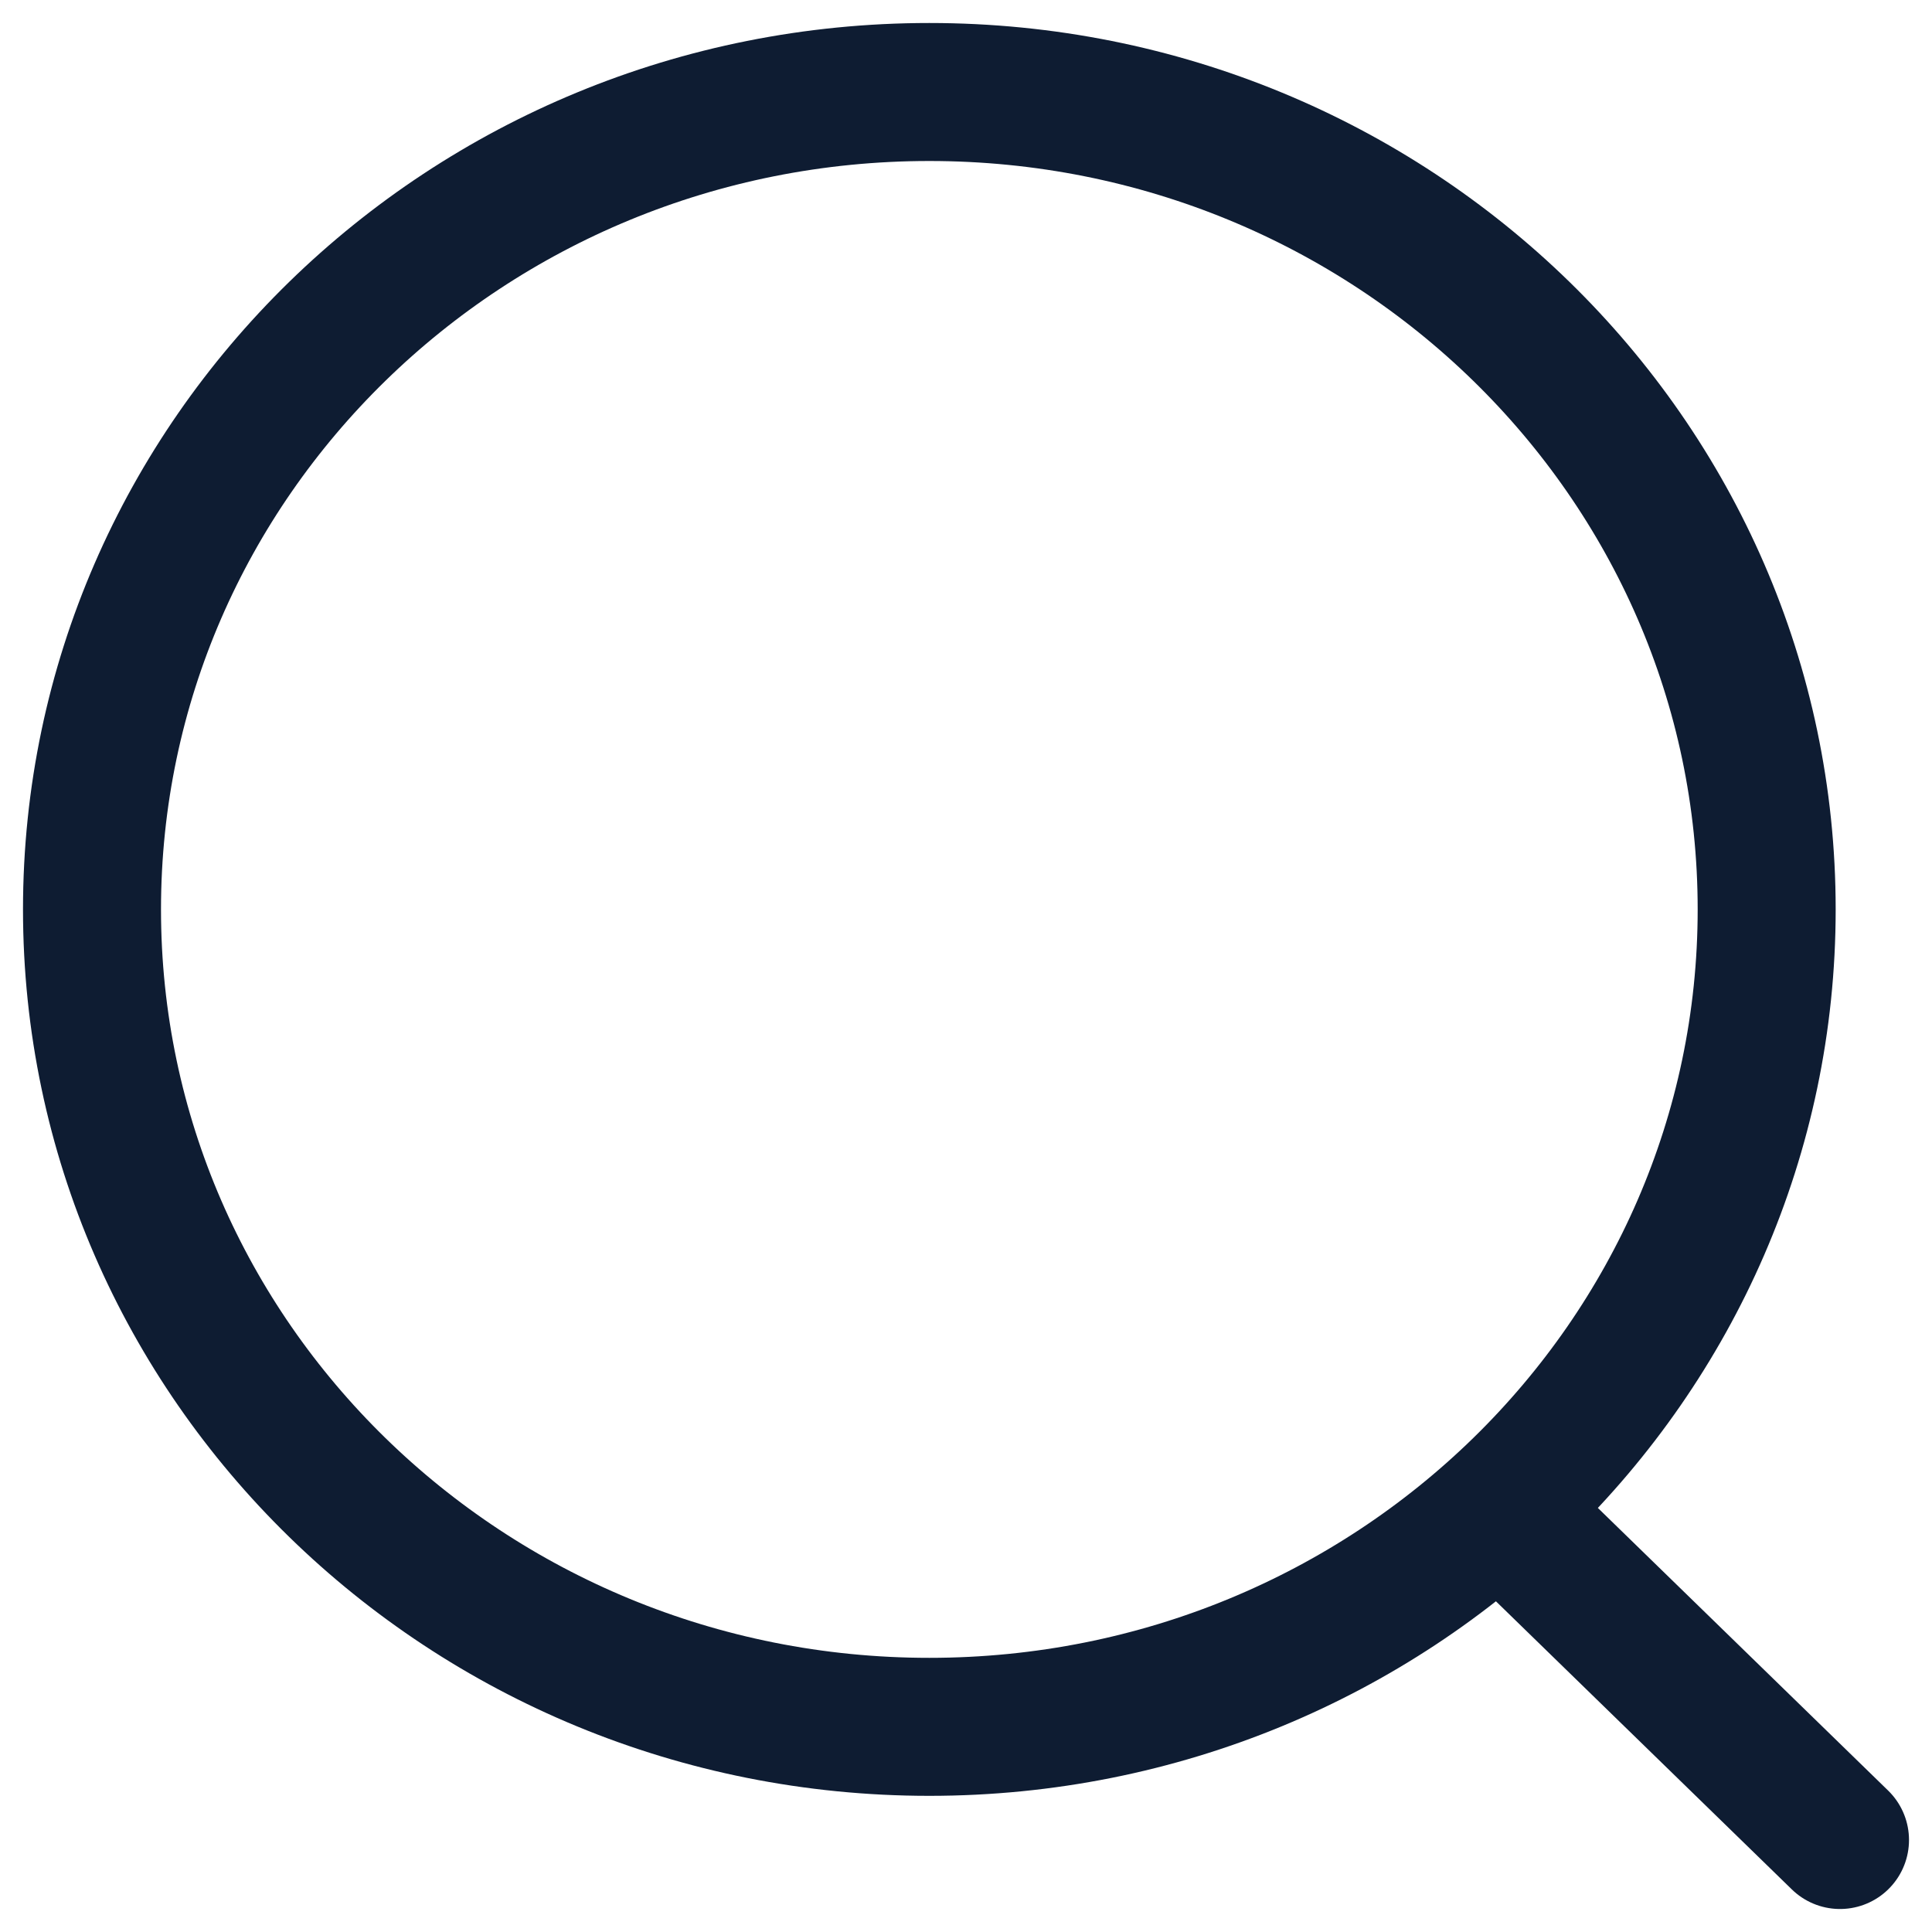
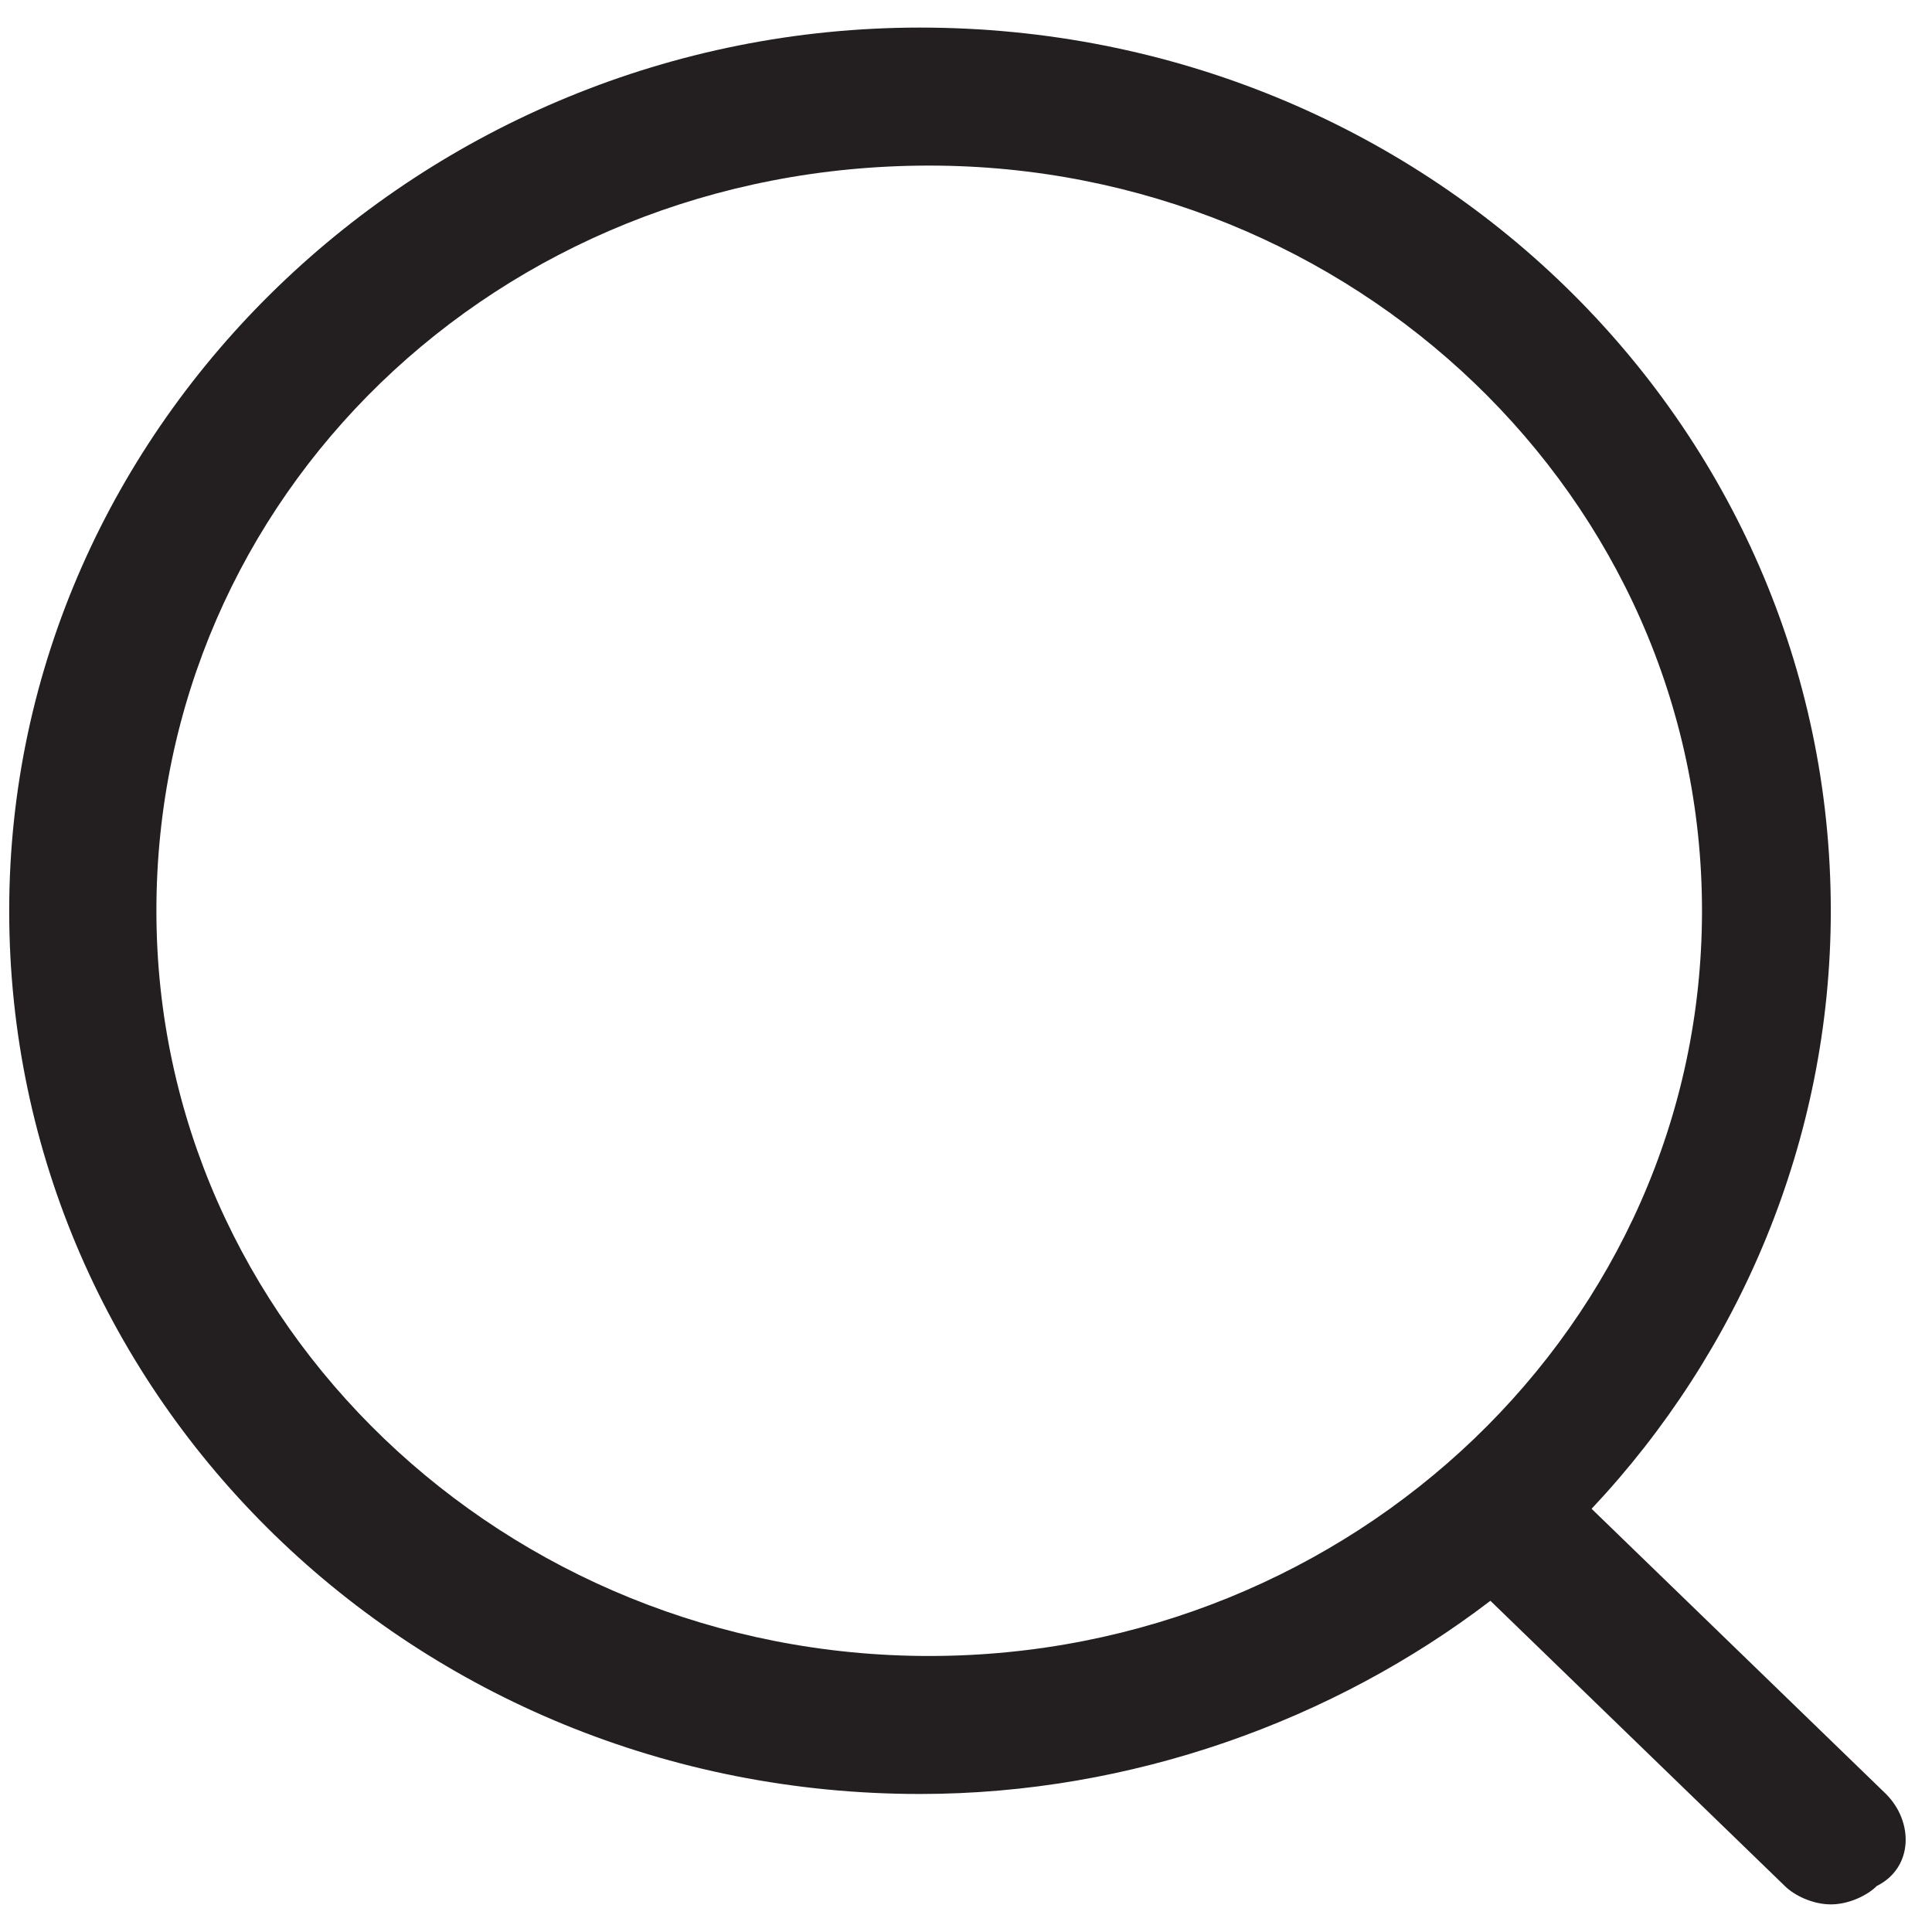
- <svg xmlns="http://www.w3.org/2000/svg" width="21" height="21" viewBox="0 0 21 21" fill="none">
-   <path d="M16.432 16.526L20 20M19.203 9.885C19.203 14.792 15.128 18.77 10.101 18.77C5.075 18.77 1 14.792 1 9.885C1 4.978 5.075 1 10.101 1C15.128 1 19.203 4.978 19.203 9.885Z" stroke="#0E1C32" stroke-width="1.5" stroke-linecap="round" stroke-linejoin="round" />
+ <svg xmlns="http://www.w3.org/2000/svg" version="1.1" id="Layer_1" x="0px" y="0px" viewBox="-7076 7076.2 21 21" enable-background="new -7076 7076.2 21 21" xml:space="preserve">
+   <path fill="#231F20" d="M-7055.5,7095.7l-3.2-3.1c1.6-1.7,2.6-4,2.6-6.5c0-5.3-4.4-9.6-9.9-9.6c-5.4,0-9.9,4.3-9.9,9.6  s4.4,9.6,9.9,9.6c2.3,0,4.5-0.8,6.2-2.1l3.2,3.1c0.1,0.1,0.3,0.2,0.5,0.2c0.2,0,0.4-0.1,0.5-0.2  C-7055.2,7096.5-7055.2,7096-7055.5,7095.7z M-7065.9,7094.2c-4.6,0-8.4-3.6-8.4-8.1s3.7-8.1,8.4-8.1c4.6,0,8.4,3.6,8.4,8.1  S-7061.3,7094.2-7065.9,7094.2z" />
</svg>
